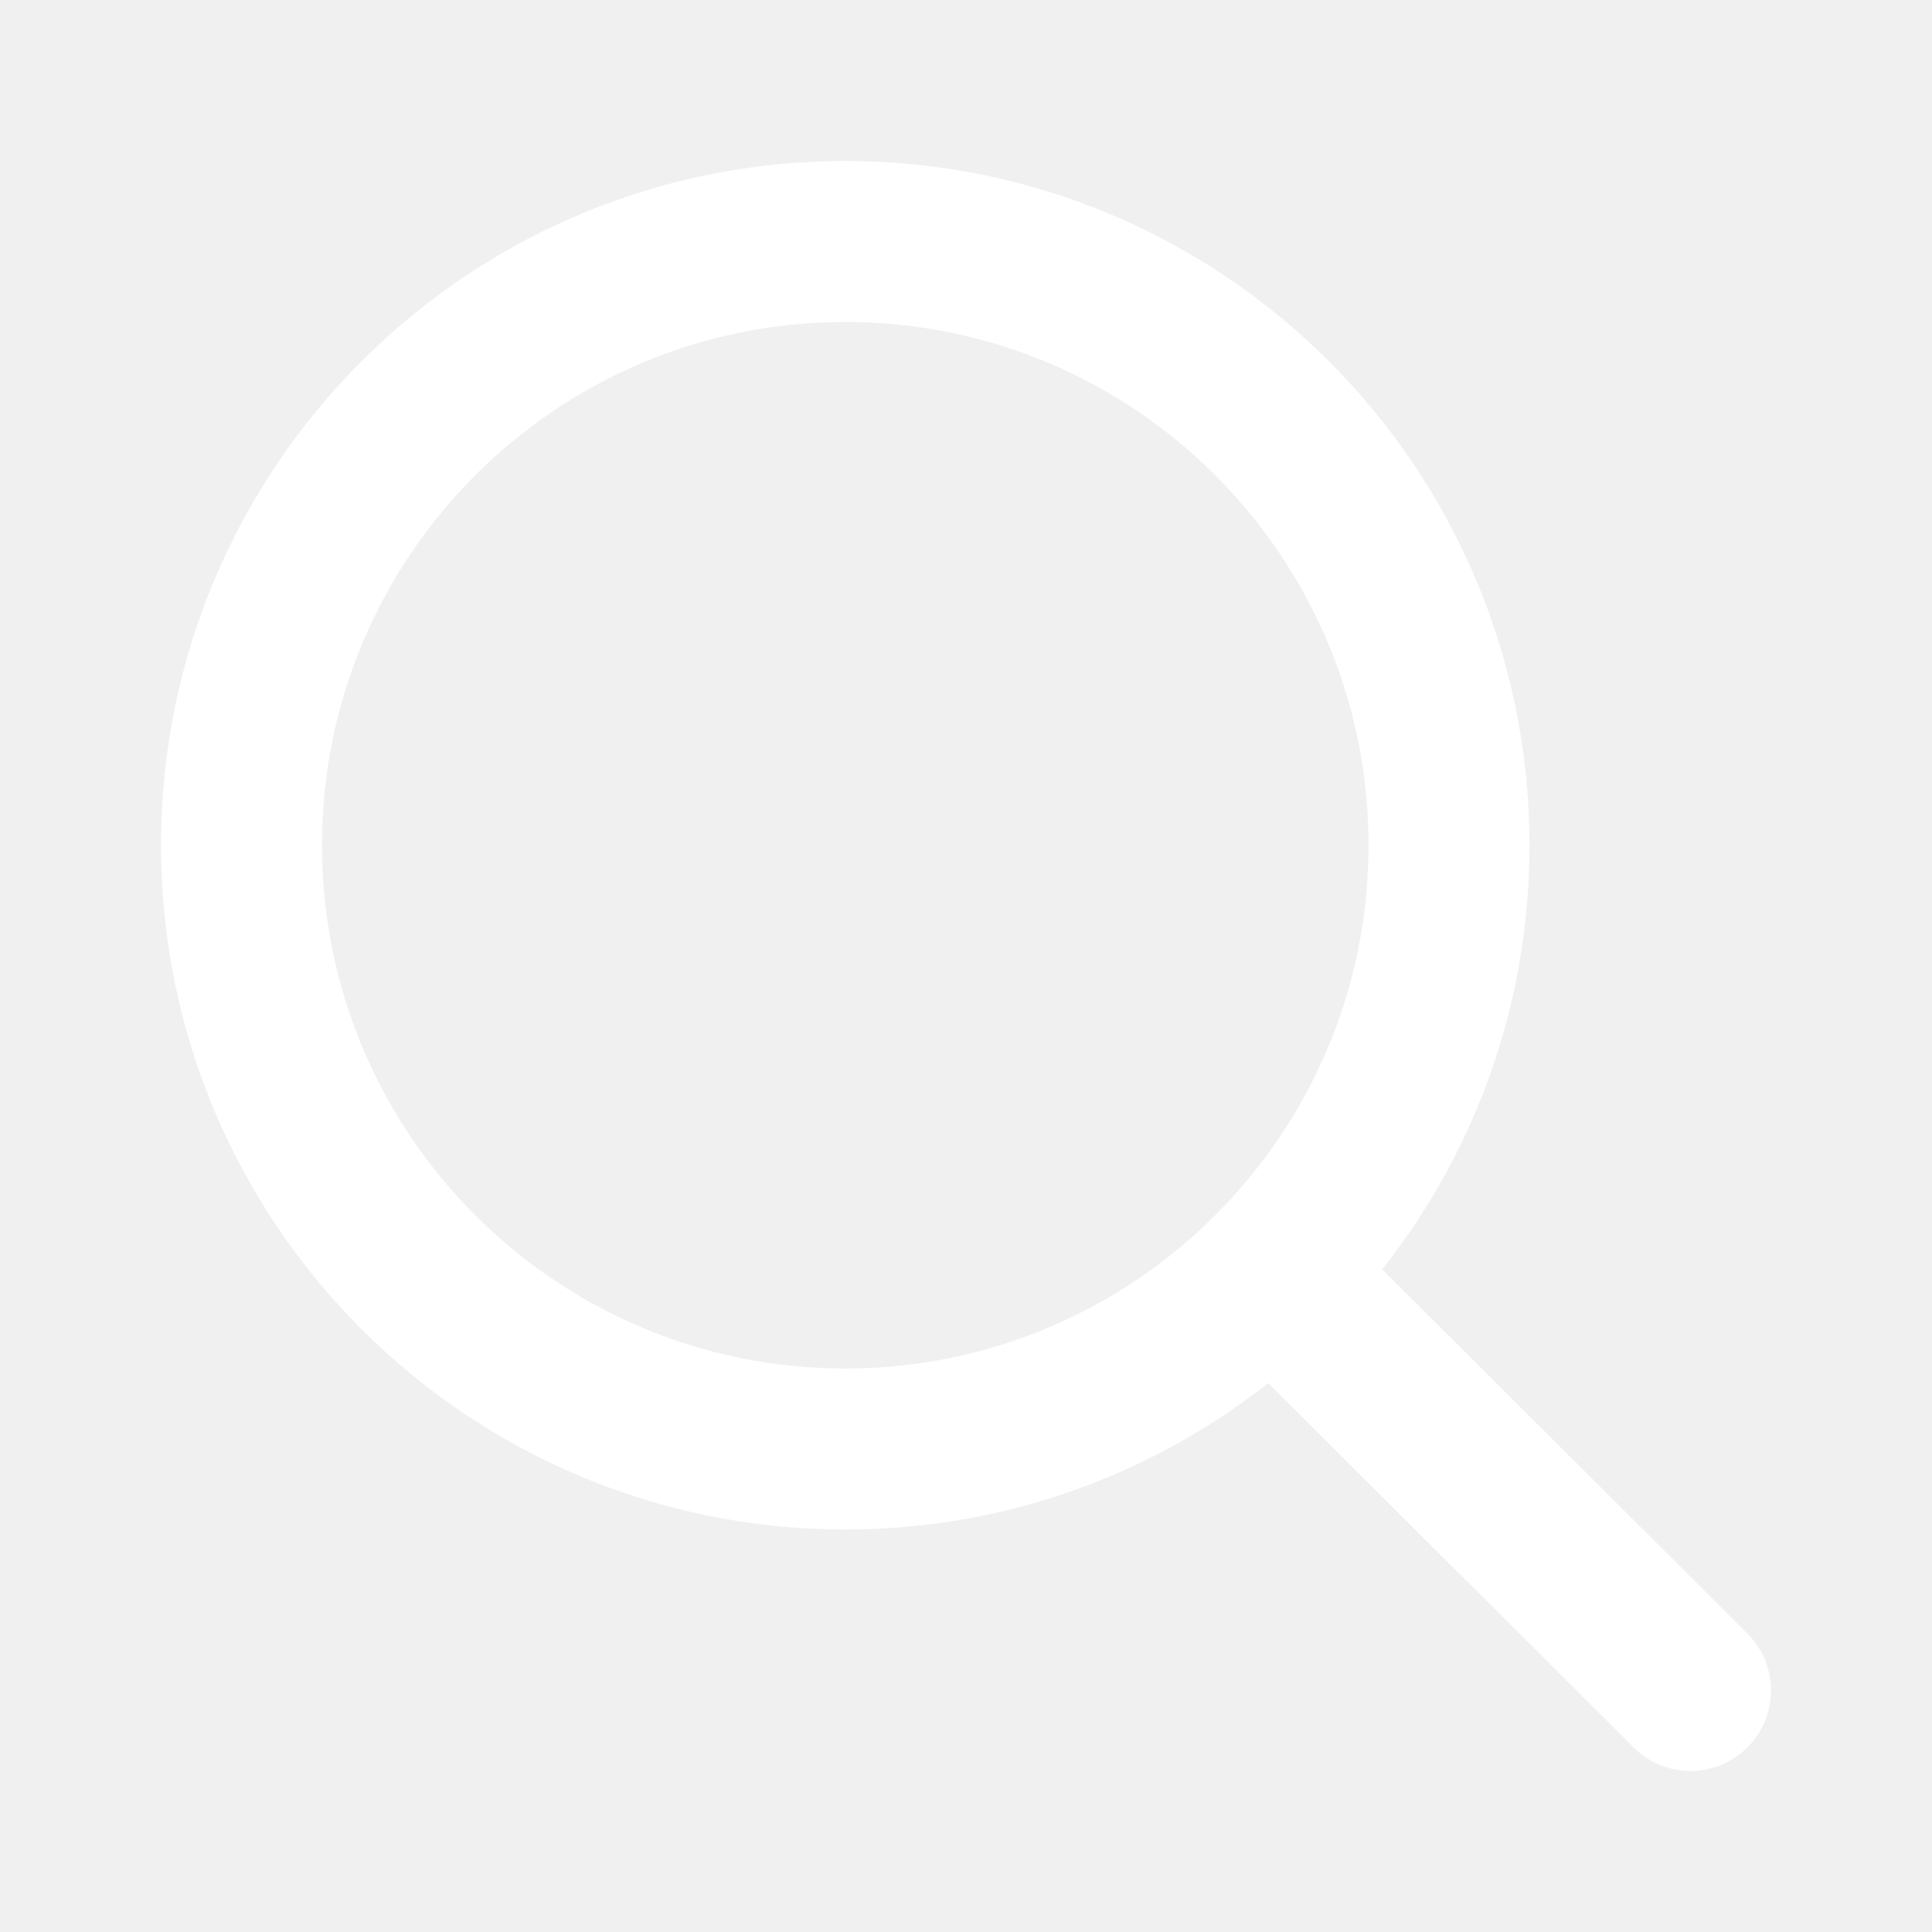
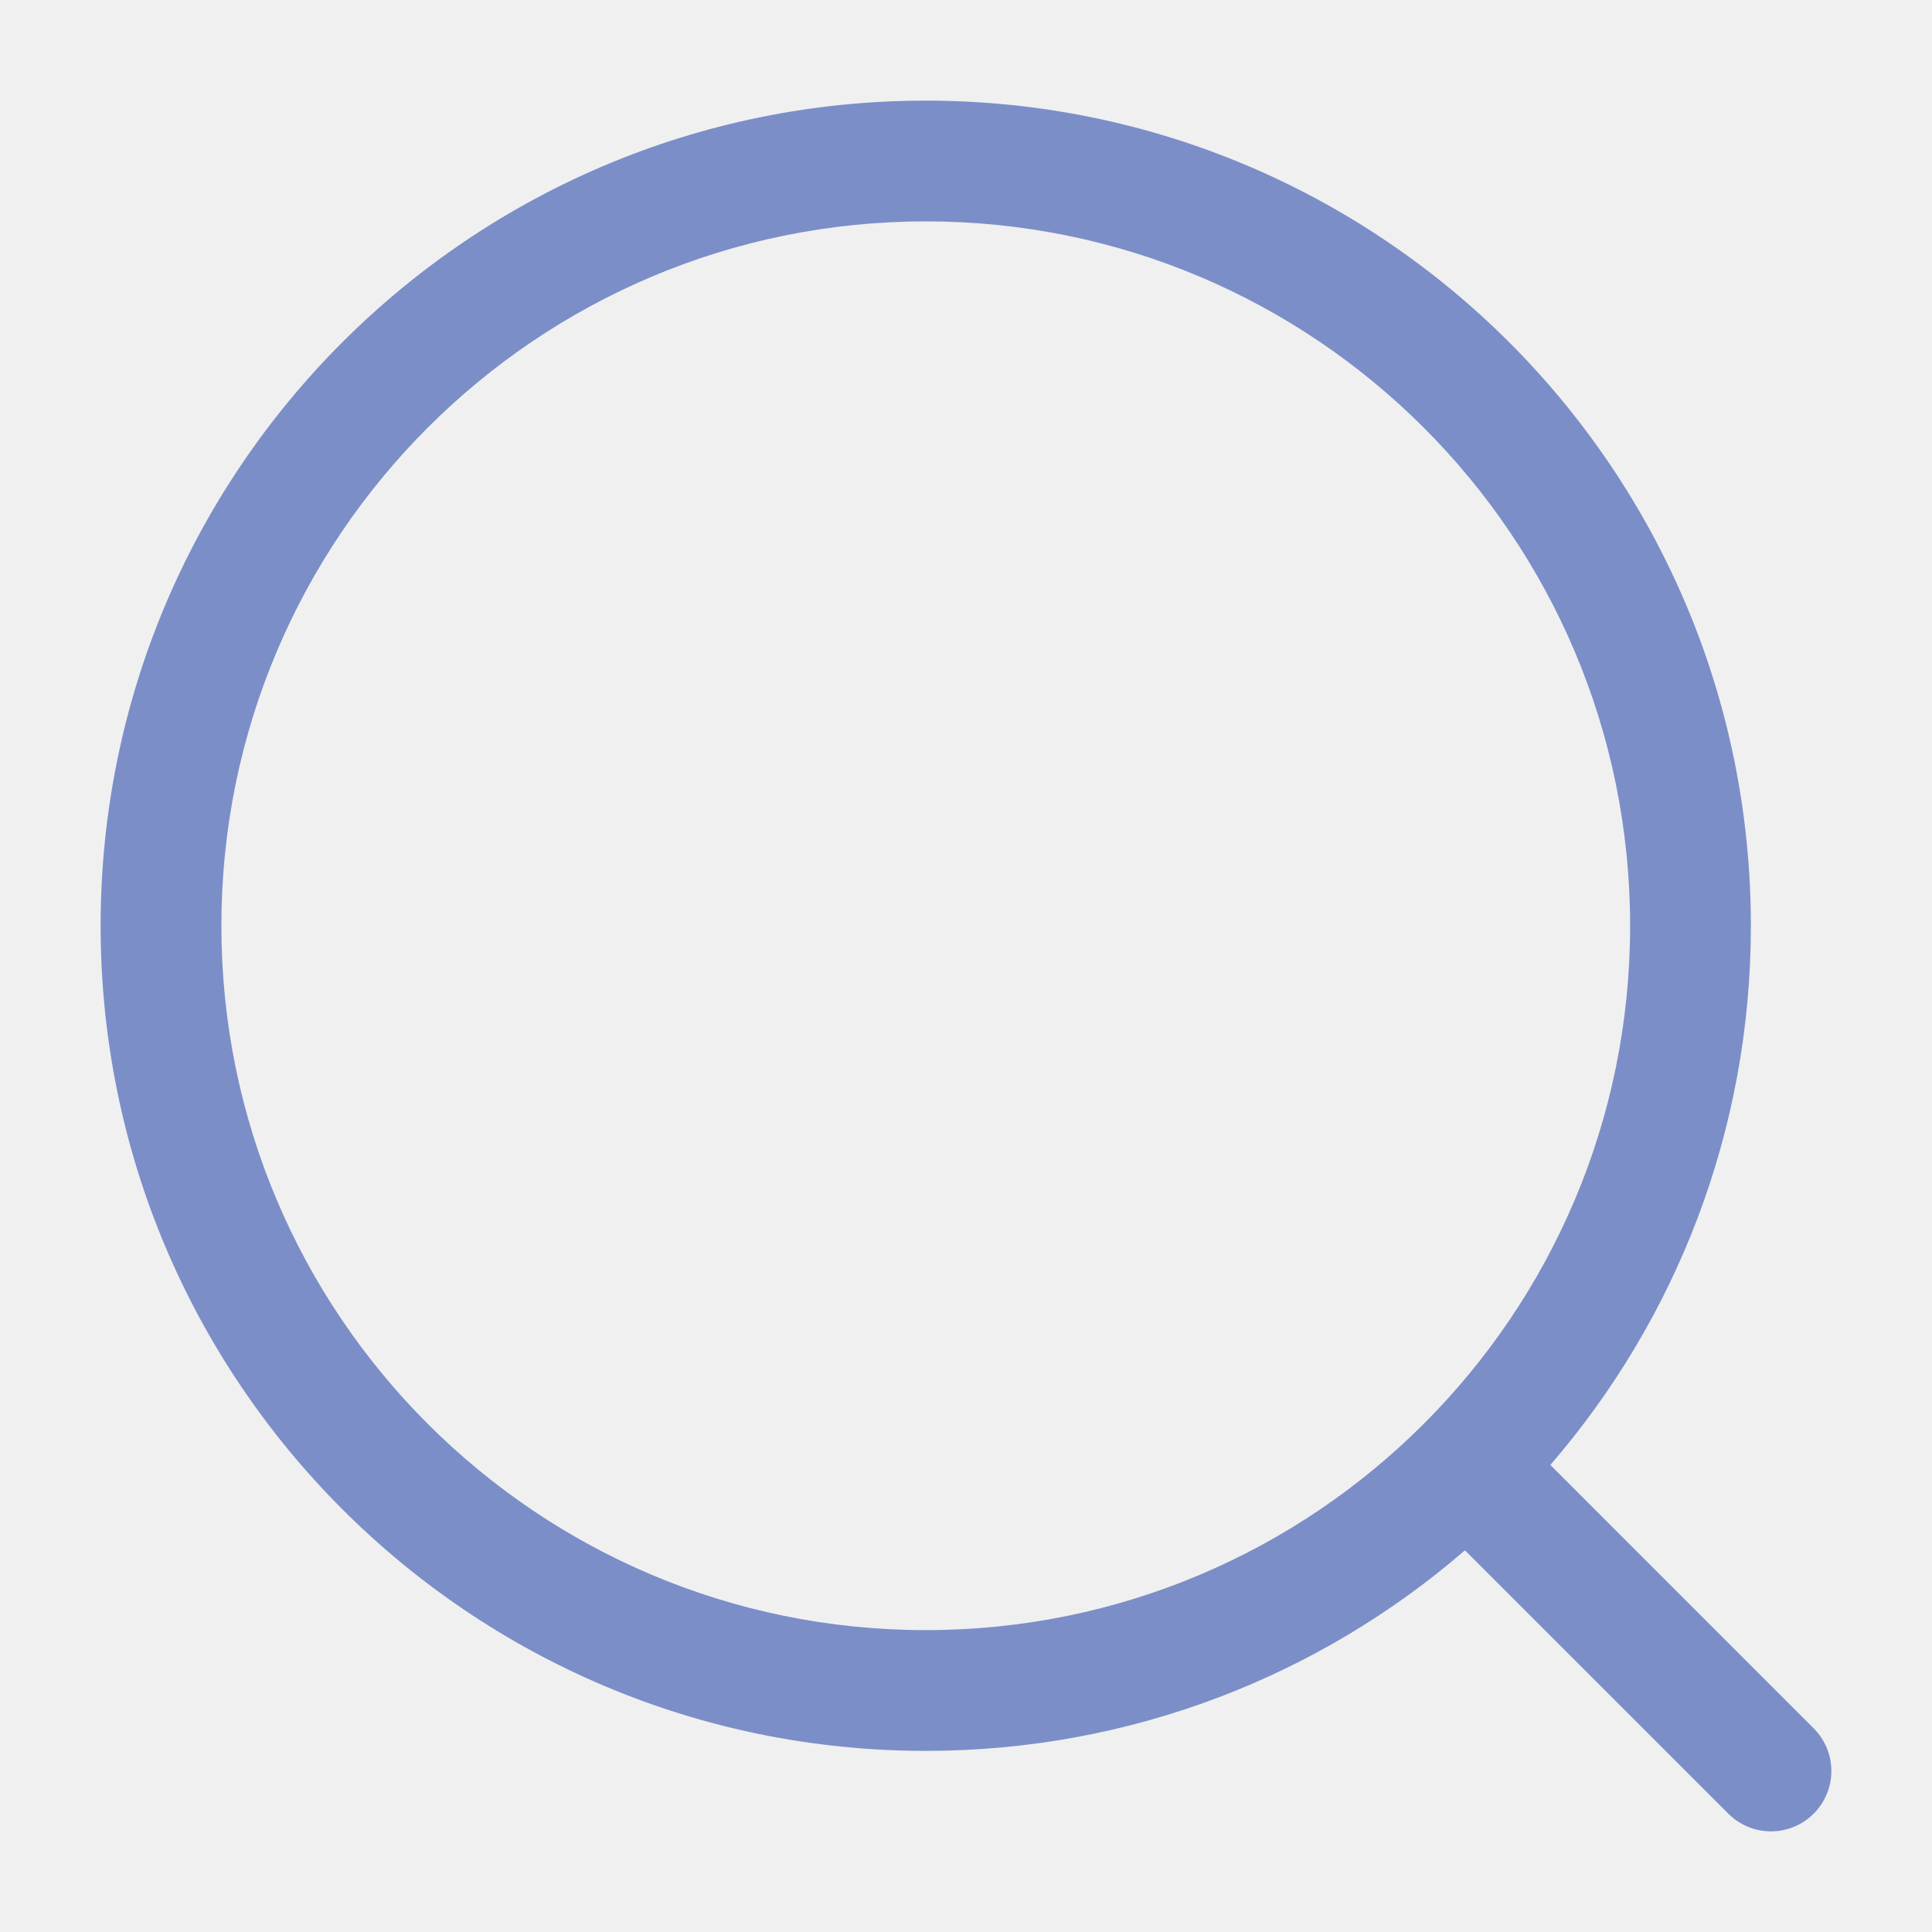
- <svg xmlns="http://www.w3.org/2000/svg" width="800px" height="800px" viewBox="0 0 24 24" fill="none">
-   <g id="SVGRepo_bgCarrier" stroke-width="0" />
-   <g id="SVGRepo_tracerCarrier" stroke-linecap="round" stroke-linejoin="round" />
-   <g id="SVGRepo_iconCarrier">
-     <path d="M15.796 15.811L21 21M18 10.5C18 14.642 14.642 18 10.5 18C6.358 18 3 14.642 3 10.5C3 6.358 6.358 3 10.5 3C14.642 3 18 6.358 18 10.5Z" stroke="#ffffff" stroke-width="2" stroke-linecap="round" stroke-linejoin="round" />
-   </g>
+ <svg xmlns="http://www.w3.org/2000/svg" width="24" height="24" viewBox="0 0 24 24" fill="none">
+   <path fill-rule="evenodd" clip-rule="evenodd" d="M11.5 2.75C6.668 2.75 2.75 6.668 2.75 11.5C2.75 16.332 6.668 20.25 11.5 20.25C16.332 20.25 20.25 16.332 20.25 11.5C20.25 6.668 16.332 2.75 11.5 2.75ZM1.25 11.5C1.25 5.839 5.839 1.25 11.5 1.25C17.161 1.25 21.75 5.839 21.75 11.5C21.75 14.06 20.811 16.402 19.259 18.198L22.53 21.47C22.823 21.763 22.823 22.237 22.53 22.53C22.237 22.823 21.763 22.823 21.47 22.53L18.198 19.259C16.402 20.811 14.06 21.75 11.5 21.75C5.839 21.75 1.25 17.161 1.25 11.5Z" fill="#7B8EC8" />
</svg>
